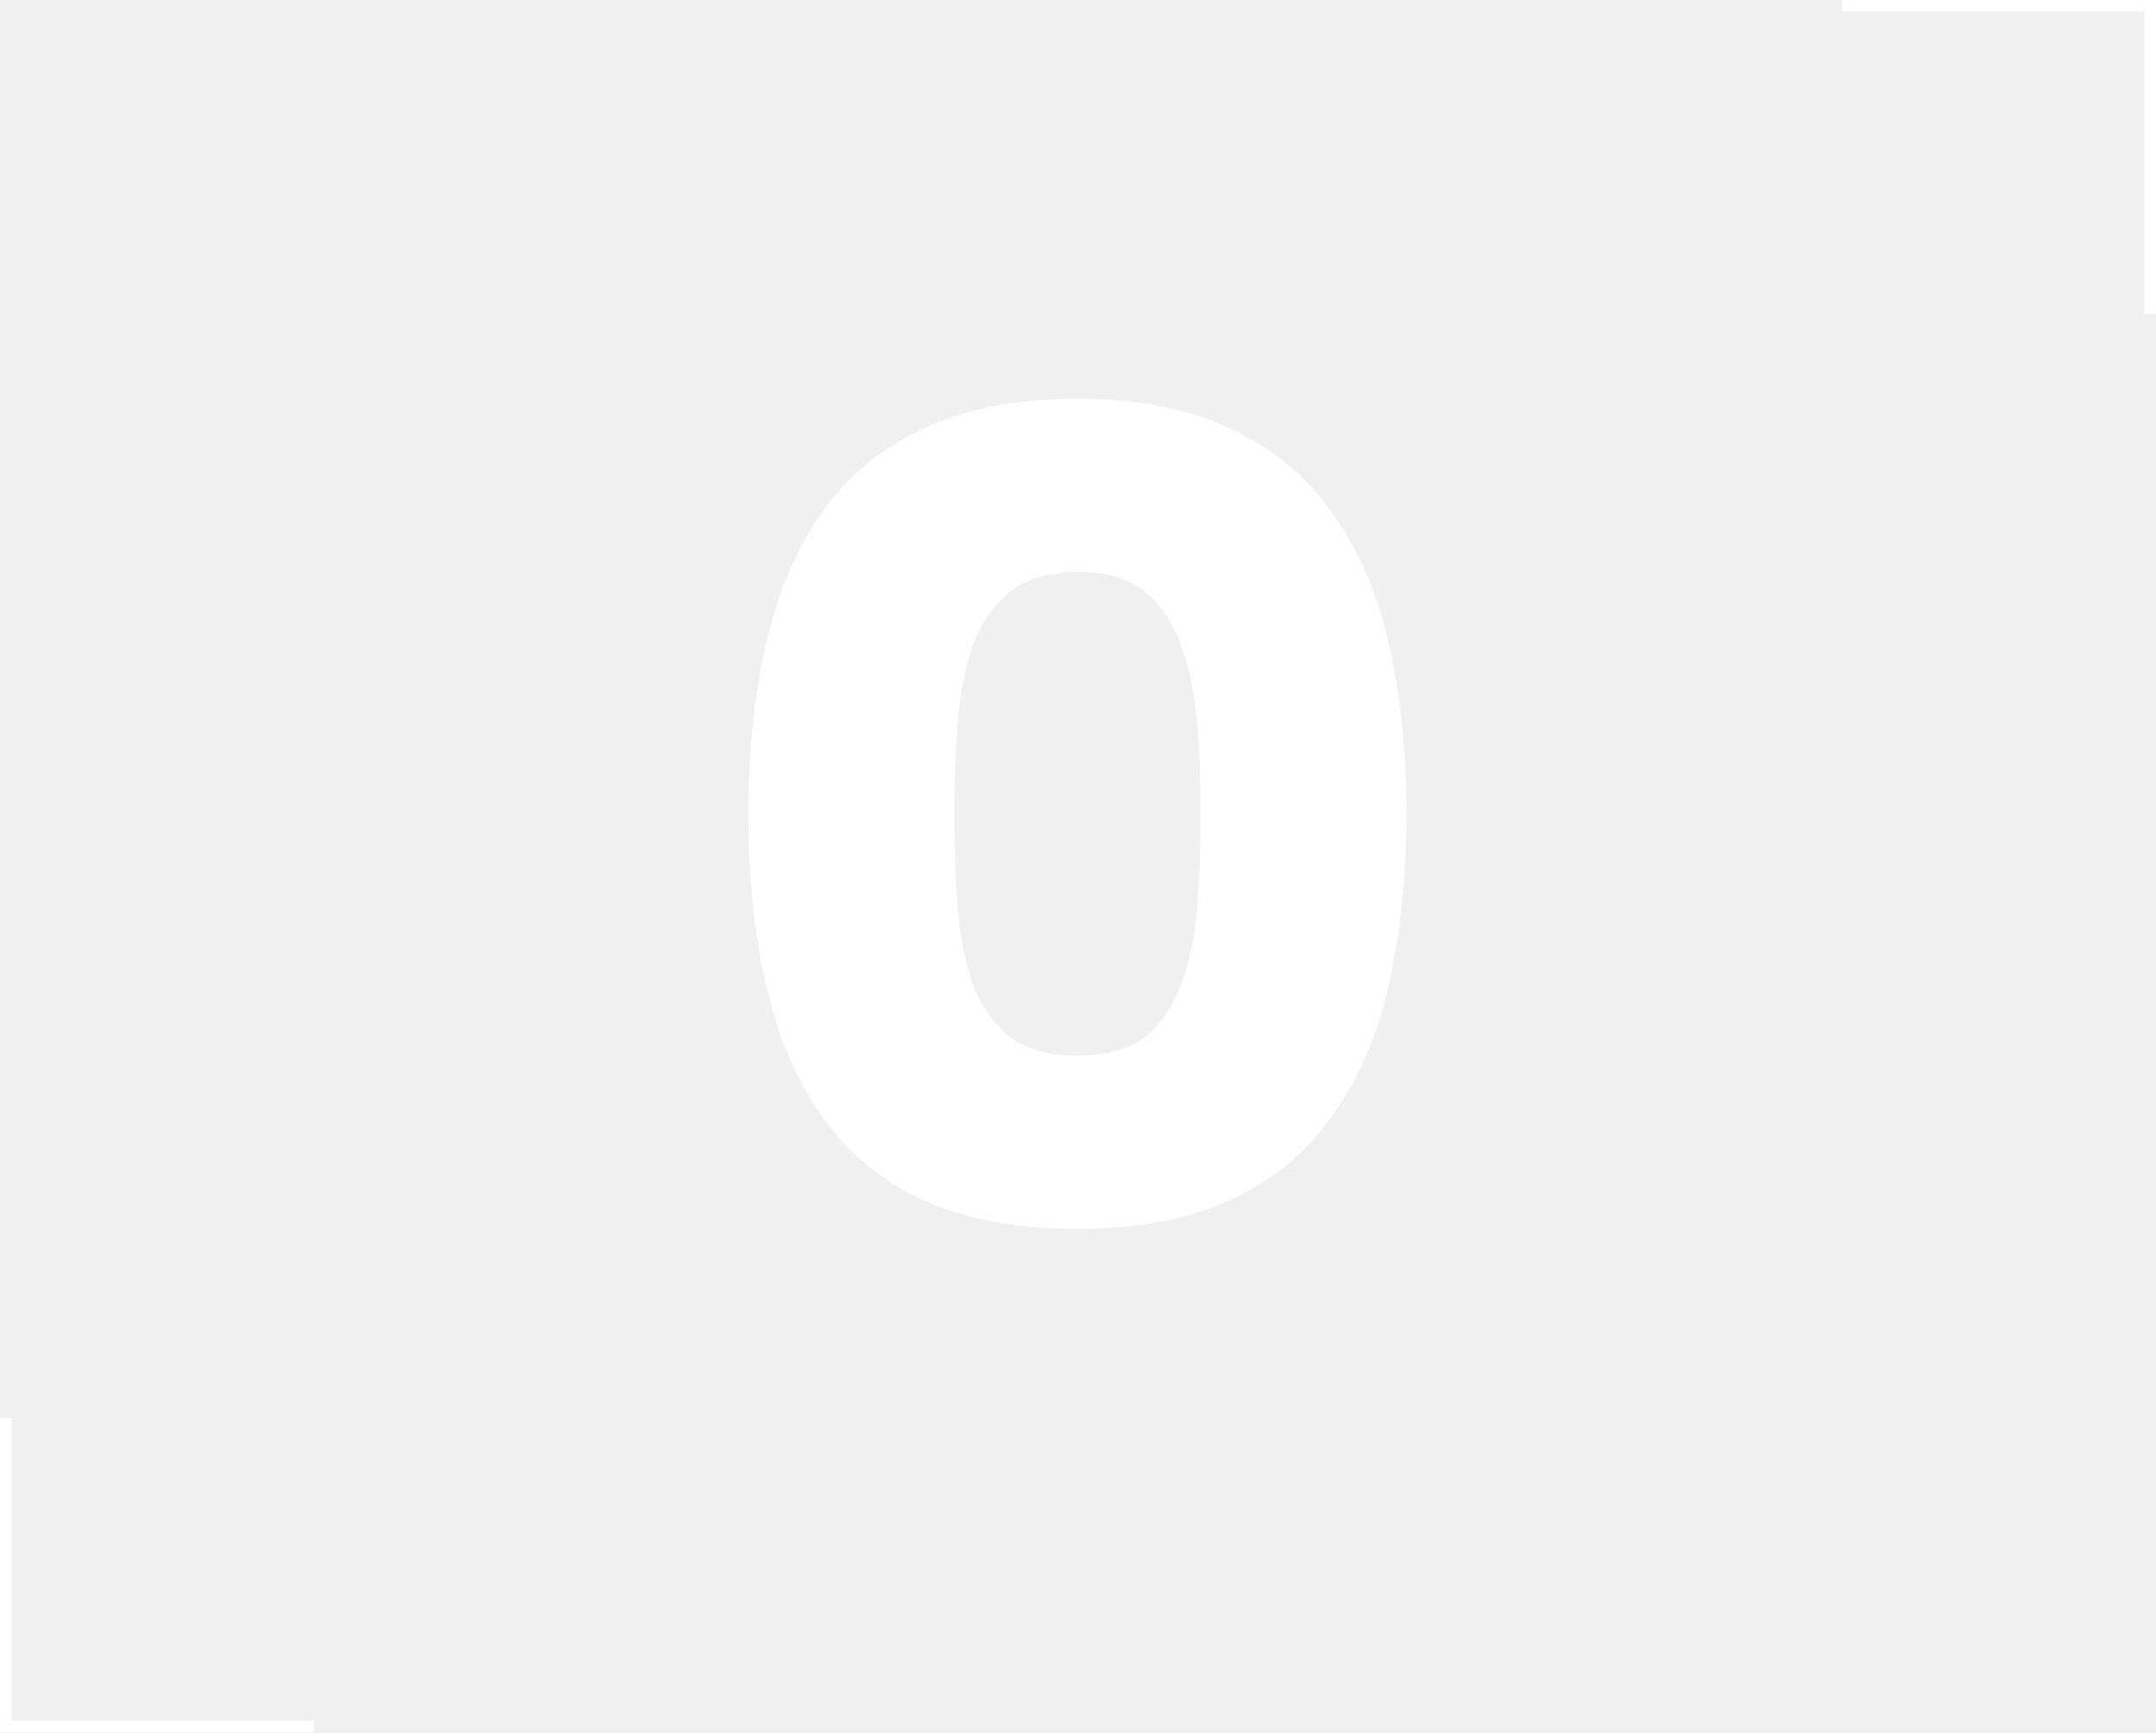
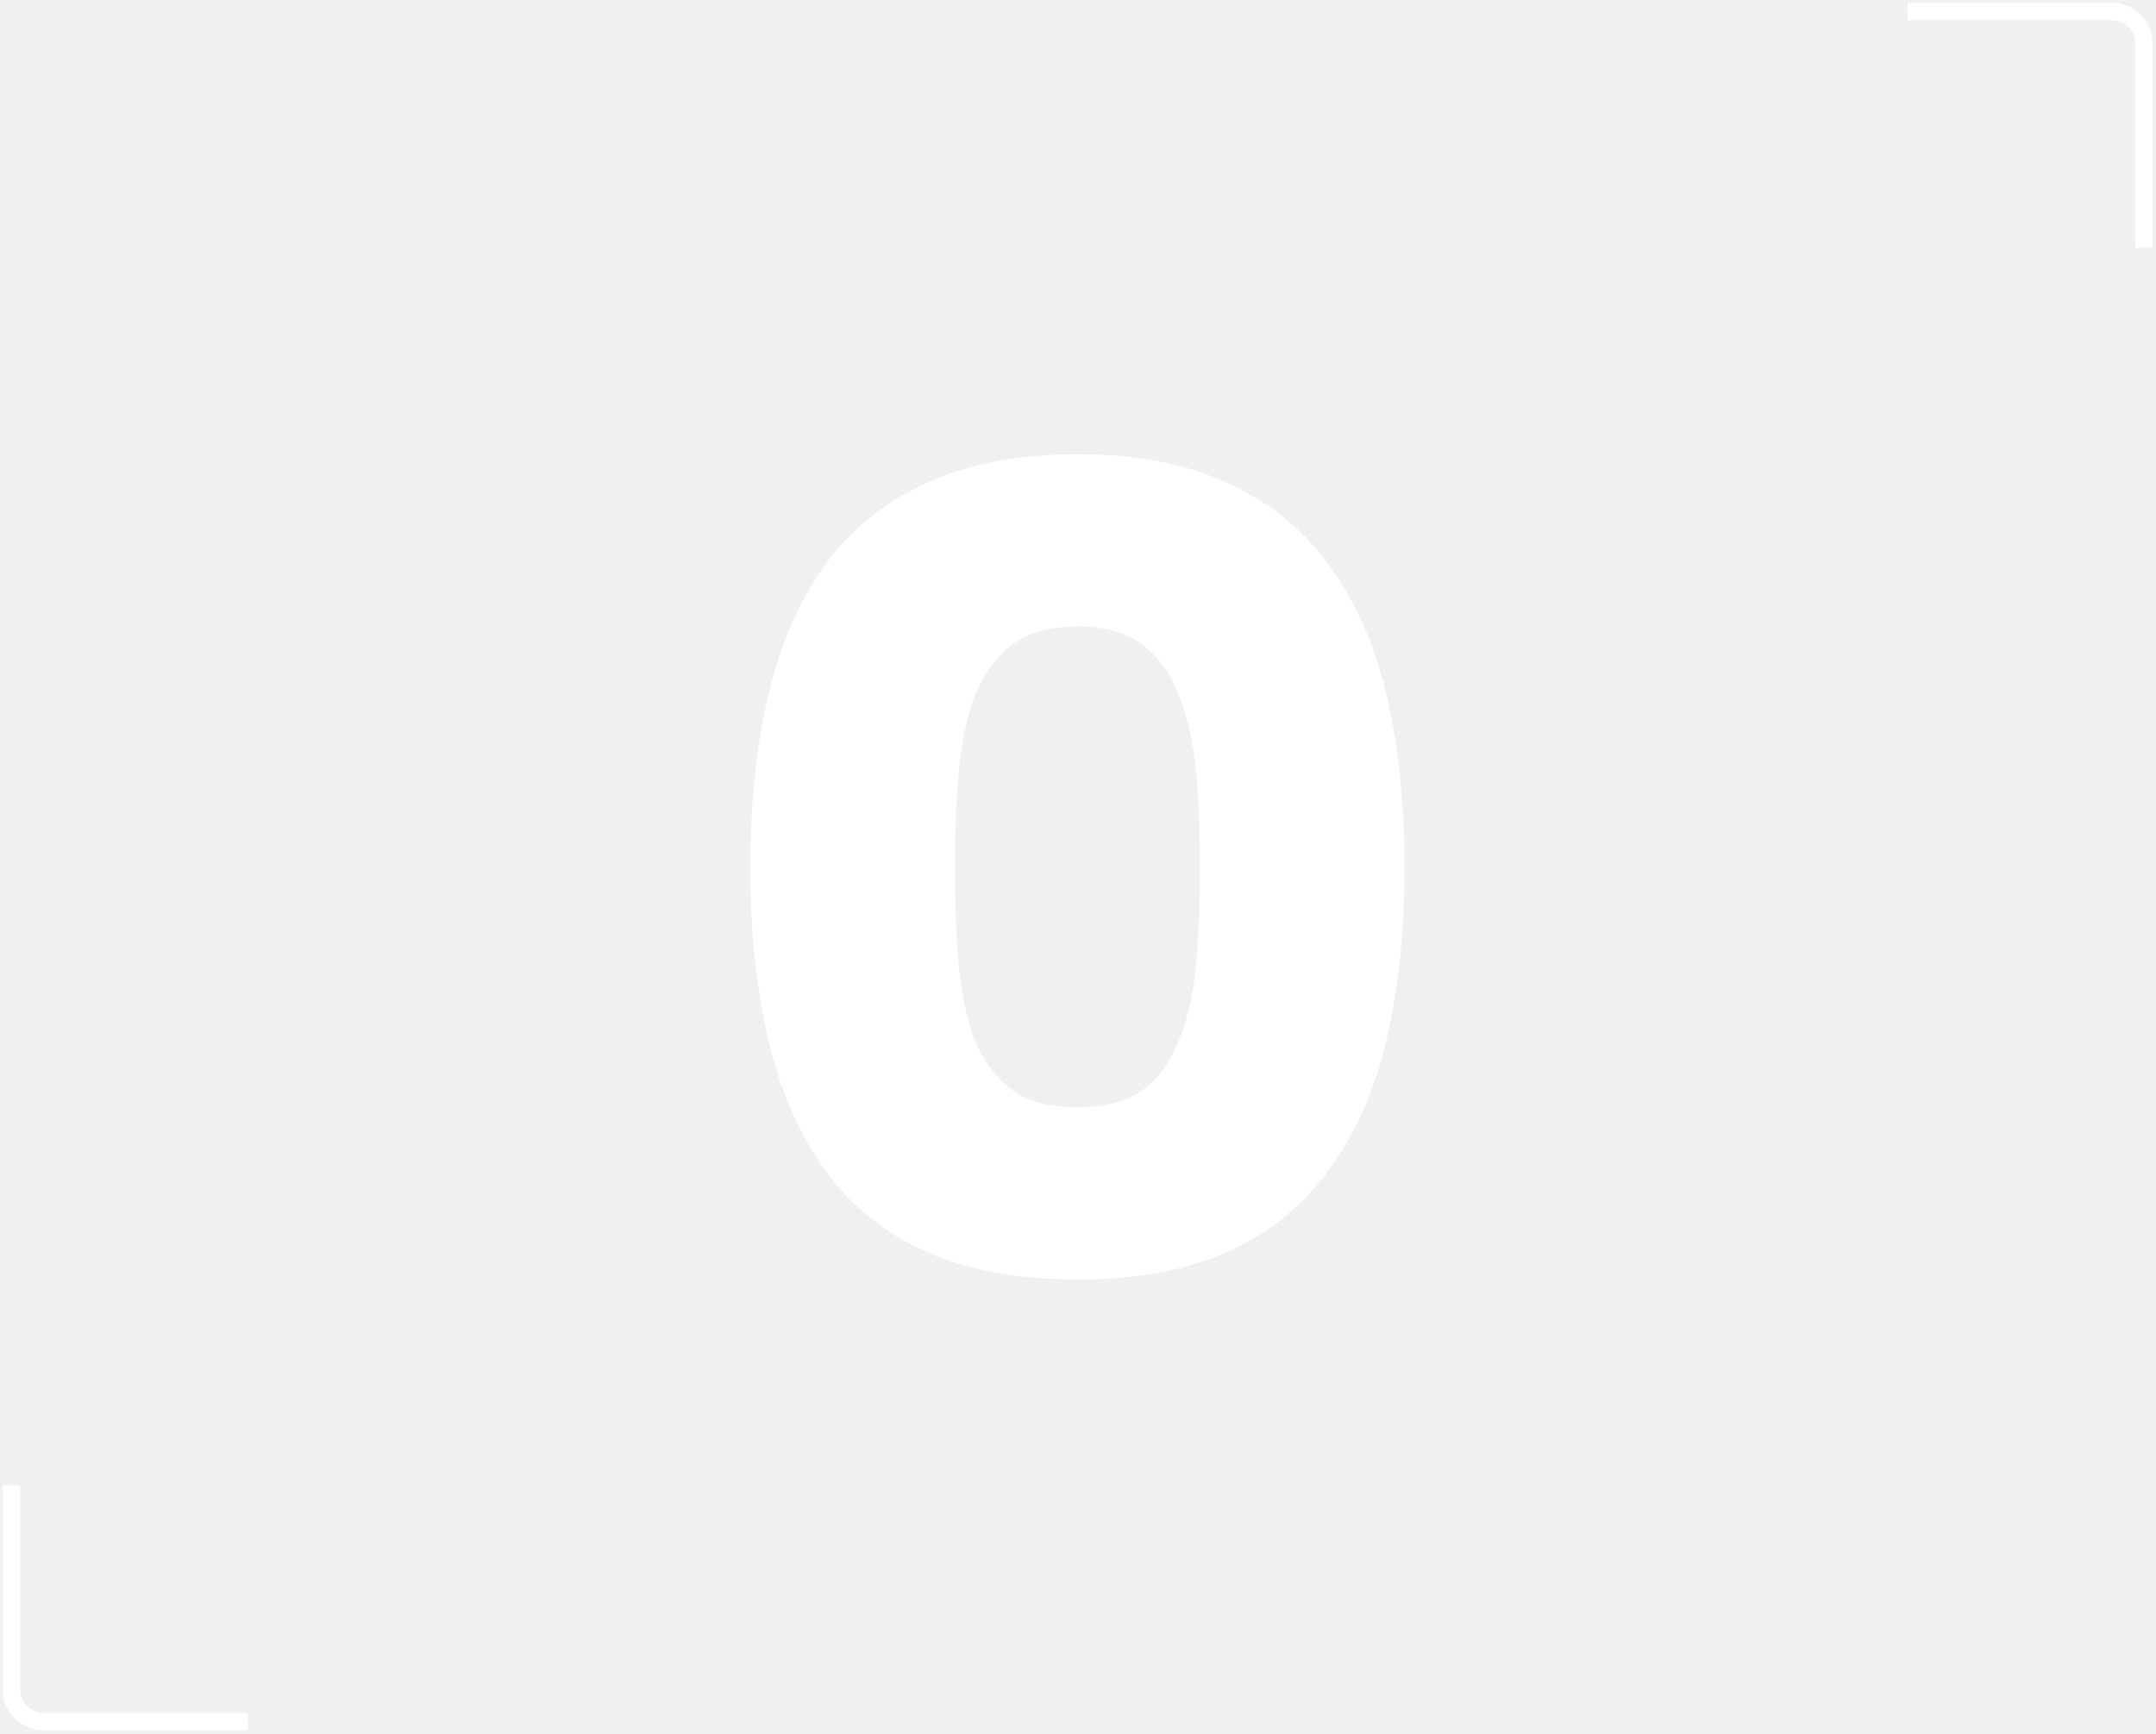
- <svg xmlns="http://www.w3.org/2000/svg" width="371" height="298" viewBox="0 0 371 298" fill="none">
-   <path d="M1 244L1 297L54 297" stroke="white" stroke-width="2" />
-   <path d="M370 54L370 1L317 1" stroke="white" stroke-width="2" />
-   <path d="M128.8 140C128.8 129.333 129.8 119.6 131.8 110.8C133.8 102 137 94.467 141.4 88.2C145.8 81.933 151.6 77.133 158.8 73.8C166.133 70.333 175 68.6 185.4 68.6C195.8 68.6 204.6 70.333 211.8 73.8C219 77.133 224.8 81.933 229.2 88.2C233.733 94.467 237 102 239 110.8C241 119.6 242 129.333 242 140C242 150.8 241 160.6 239 169.4C237 178.2 233.733 185.733 229.2 192C224.8 198.267 219 203.067 211.8 206.4C204.6 209.733 195.8 211.4 185.4 211.4C175 211.4 166.133 209.733 158.8 206.4C151.6 203.067 145.8 198.267 141.4 192C137 185.733 133.8 178.2 131.8 169.4C129.8 160.6 128.8 150.8 128.8 140ZM206.6 140C206.6 134.533 206.4 129.333 206 124.4C205.6 119.333 204.667 114.867 203.2 111C201.867 107.133 199.8 104.067 197 101.8C194.2 99.533 190.333 98.4 185.4 98.4C180.467 98.4 176.6 99.533 173.8 101.8C171 104.067 168.867 107.133 167.4 111C166.067 114.867 165.2 119.333 164.8 124.4C164.4 129.333 164.2 134.533 164.2 140C164.2 145.733 164.4 151.133 164.8 156.2C165.2 161.133 166.067 165.533 167.4 169.4C168.867 173.133 171 176.133 173.8 178.4C176.6 180.533 180.467 181.6 185.4 181.6C190.333 181.6 194.2 180.533 197 178.4C199.8 176.133 201.867 173.133 203.2 169.4C204.667 165.533 205.6 161.133 206 156.2C206.4 151.133 206.6 145.733 206.6 140Z" fill="white" />
+ <svg xmlns="http://www.w3.org/2000/svg" width="373" height="300" viewBox="0 0 373 300" fill="none">
+   <path d="M129.8 150C129.8 139.333 130.8 129.6 132.8 120.8C134.8 112 138 104.467 142.4 98.2C146.8 91.933 152.6 87.133 159.8 83.8C167.133 80.333 176 78.6 186.4 78.6C196.8 78.6 205.6 80.333 212.8 83.8C220 87.133 225.8 91.933 230.2 98.2C234.733 104.467 238 112 240 120.8C242 129.6 243 139.333 243 150C243 160.8 242 170.6 240 179.4C238 188.2 234.733 195.733 230.2 202C225.8 208.267 220 213.067 212.8 216.4C205.6 219.733 196.8 221.4 186.4 221.4C176 221.4 167.133 219.733 159.8 216.4C152.6 213.067 146.8 208.267 142.4 202C138 195.733 134.8 188.2 132.8 179.4C130.8 170.6 129.8 160.8 129.8 150ZM207.6 150C207.6 144.533 207.4 139.333 207 134.4C206.6 129.333 205.667 124.867 204.2 121C202.867 117.133 200.8 114.067 198 111.8C195.2 109.533 191.333 108.4 186.4 108.4C181.467 108.4 177.6 109.533 174.8 111.8C172 114.067 169.867 117.133 168.4 121C167.067 124.867 166.2 129.333 165.8 134.4C165.4 139.333 165.2 144.533 165.2 150C165.2 155.733 165.4 161.133 165.8 166.2C166.2 171.133 167.067 175.533 168.4 179.4C169.867 183.133 172 186.133 174.8 188.4C177.6 190.533 181.467 191.6 186.4 191.6C191.333 191.6 195.2 190.533 198 188.4C200.8 186.133 202.867 183.133 204.2 179.4C205.667 175.533 206.6 171.133 207 166.2C207.4 161.133 207.6 155.733 207.6 150Z" fill="white" />
+   <path d="M42.89 297.89L7.48 297.89C6.027 297.89 4.633 297.313 3.605 296.285C2.577 295.257 2 293.863 2 292.41L2 257" stroke="white" stroke-width="3" stroke-miterlimit="10" />
+   <path d="M330 2L365.41 2C366.129 1.999 366.842 2.139 367.506 2.414C368.171 2.688 368.775 3.091 369.284 3.599C369.793 4.107 370.197 4.71 370.473 5.374C370.748 6.039 370.89 6.751 370.89 7.47L370.89 42.89" stroke="white" stroke-width="3" stroke-miterlimit="10" />
</svg>
